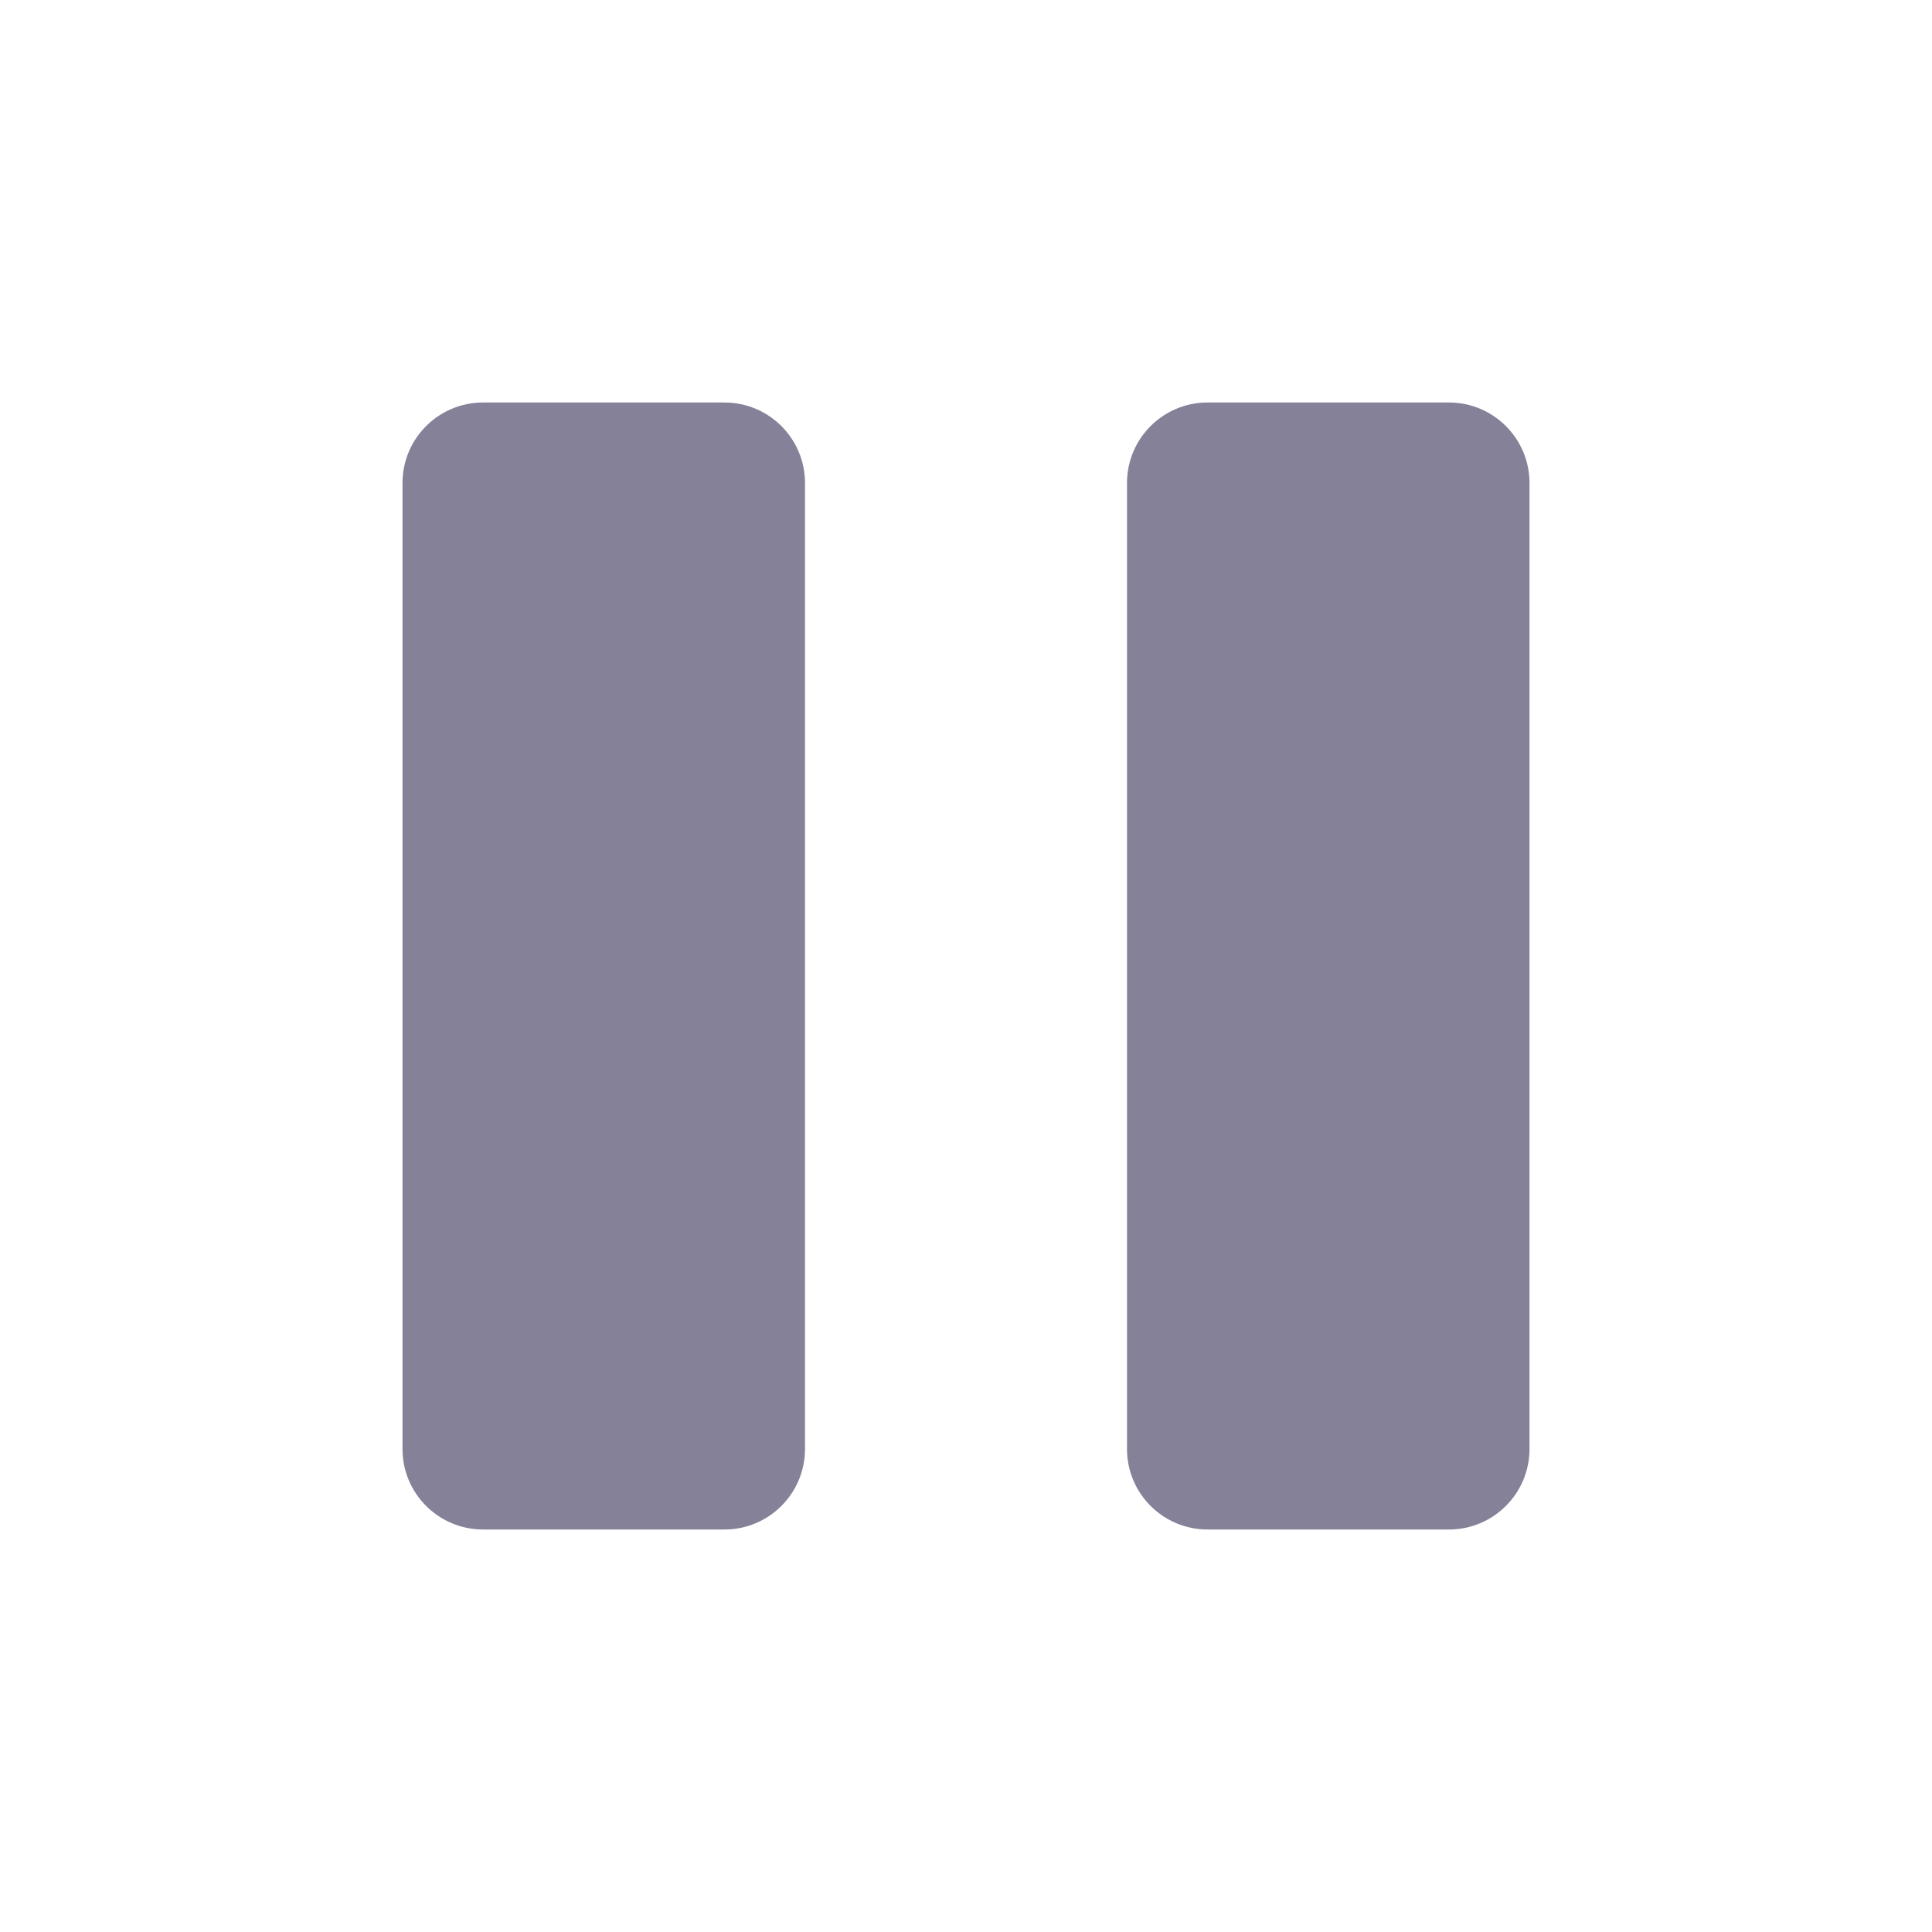
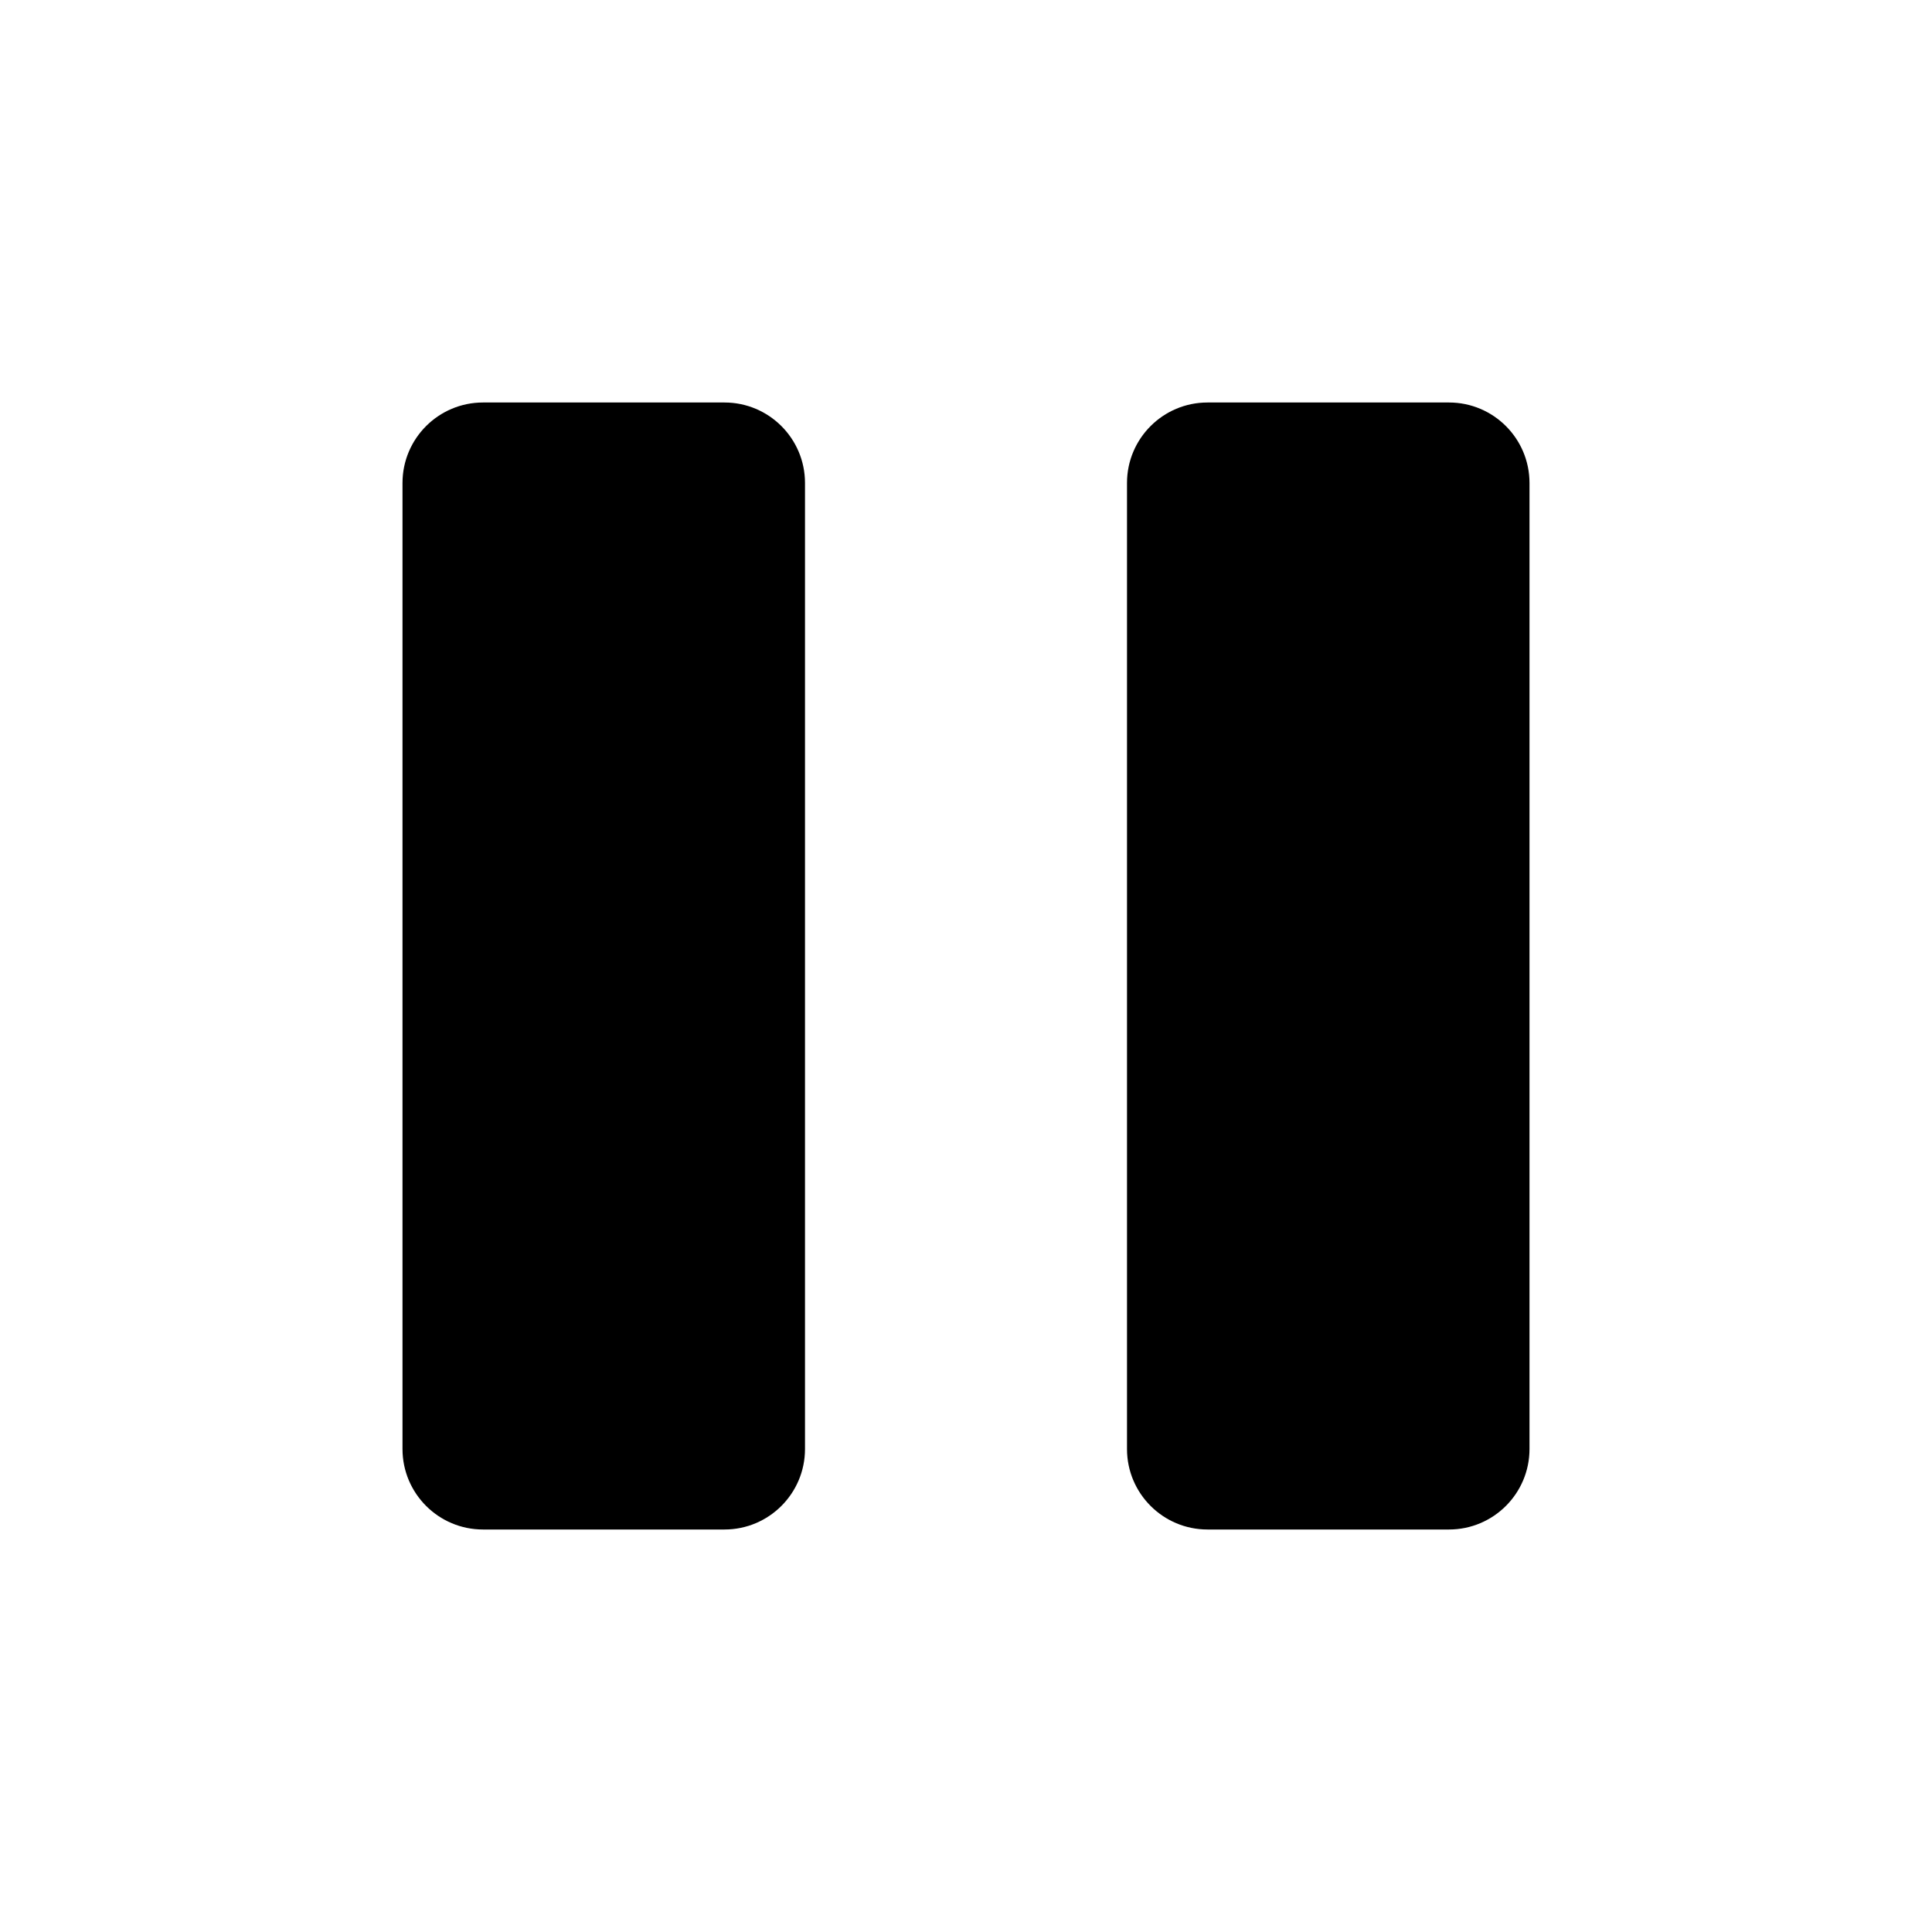
<svg xmlns="http://www.w3.org/2000/svg" width="24px" height="24px" viewBox="0 0 24 24" version="1.1">
  <g id="Assets" stroke="none" stroke-width="1" fill="none" fill-rule="evenodd">
-     <g id="assets" transform="translate(-800, -1327)" fill="#858199">
+     <g id="assets" transform="translate(-800, -1327)" fill="#000">
      <g id="icon/Pause" transform="translate(800, 1327)">
        <path d="M9,5 C9.552,5 10,5.448 10,6 L10,18 C10,18.552 9.552,19 9,19 L6,19 C5.448,19 5,18.552 5,18 L5,6 C5,5.448 5.448,5 6,5 L9,5 Z M18,5 C18.552,5 19,5.448 19,6 L19,18 C19,18.552 18.552,19 18,19 L15,19 C14.448,19 14,18.552 14,18 L14,6 C14,5.448 14.448,5 15,5 L18,5 Z" id="Combined-Shape" />
      </g>
    </g>
  </g>
</svg>
